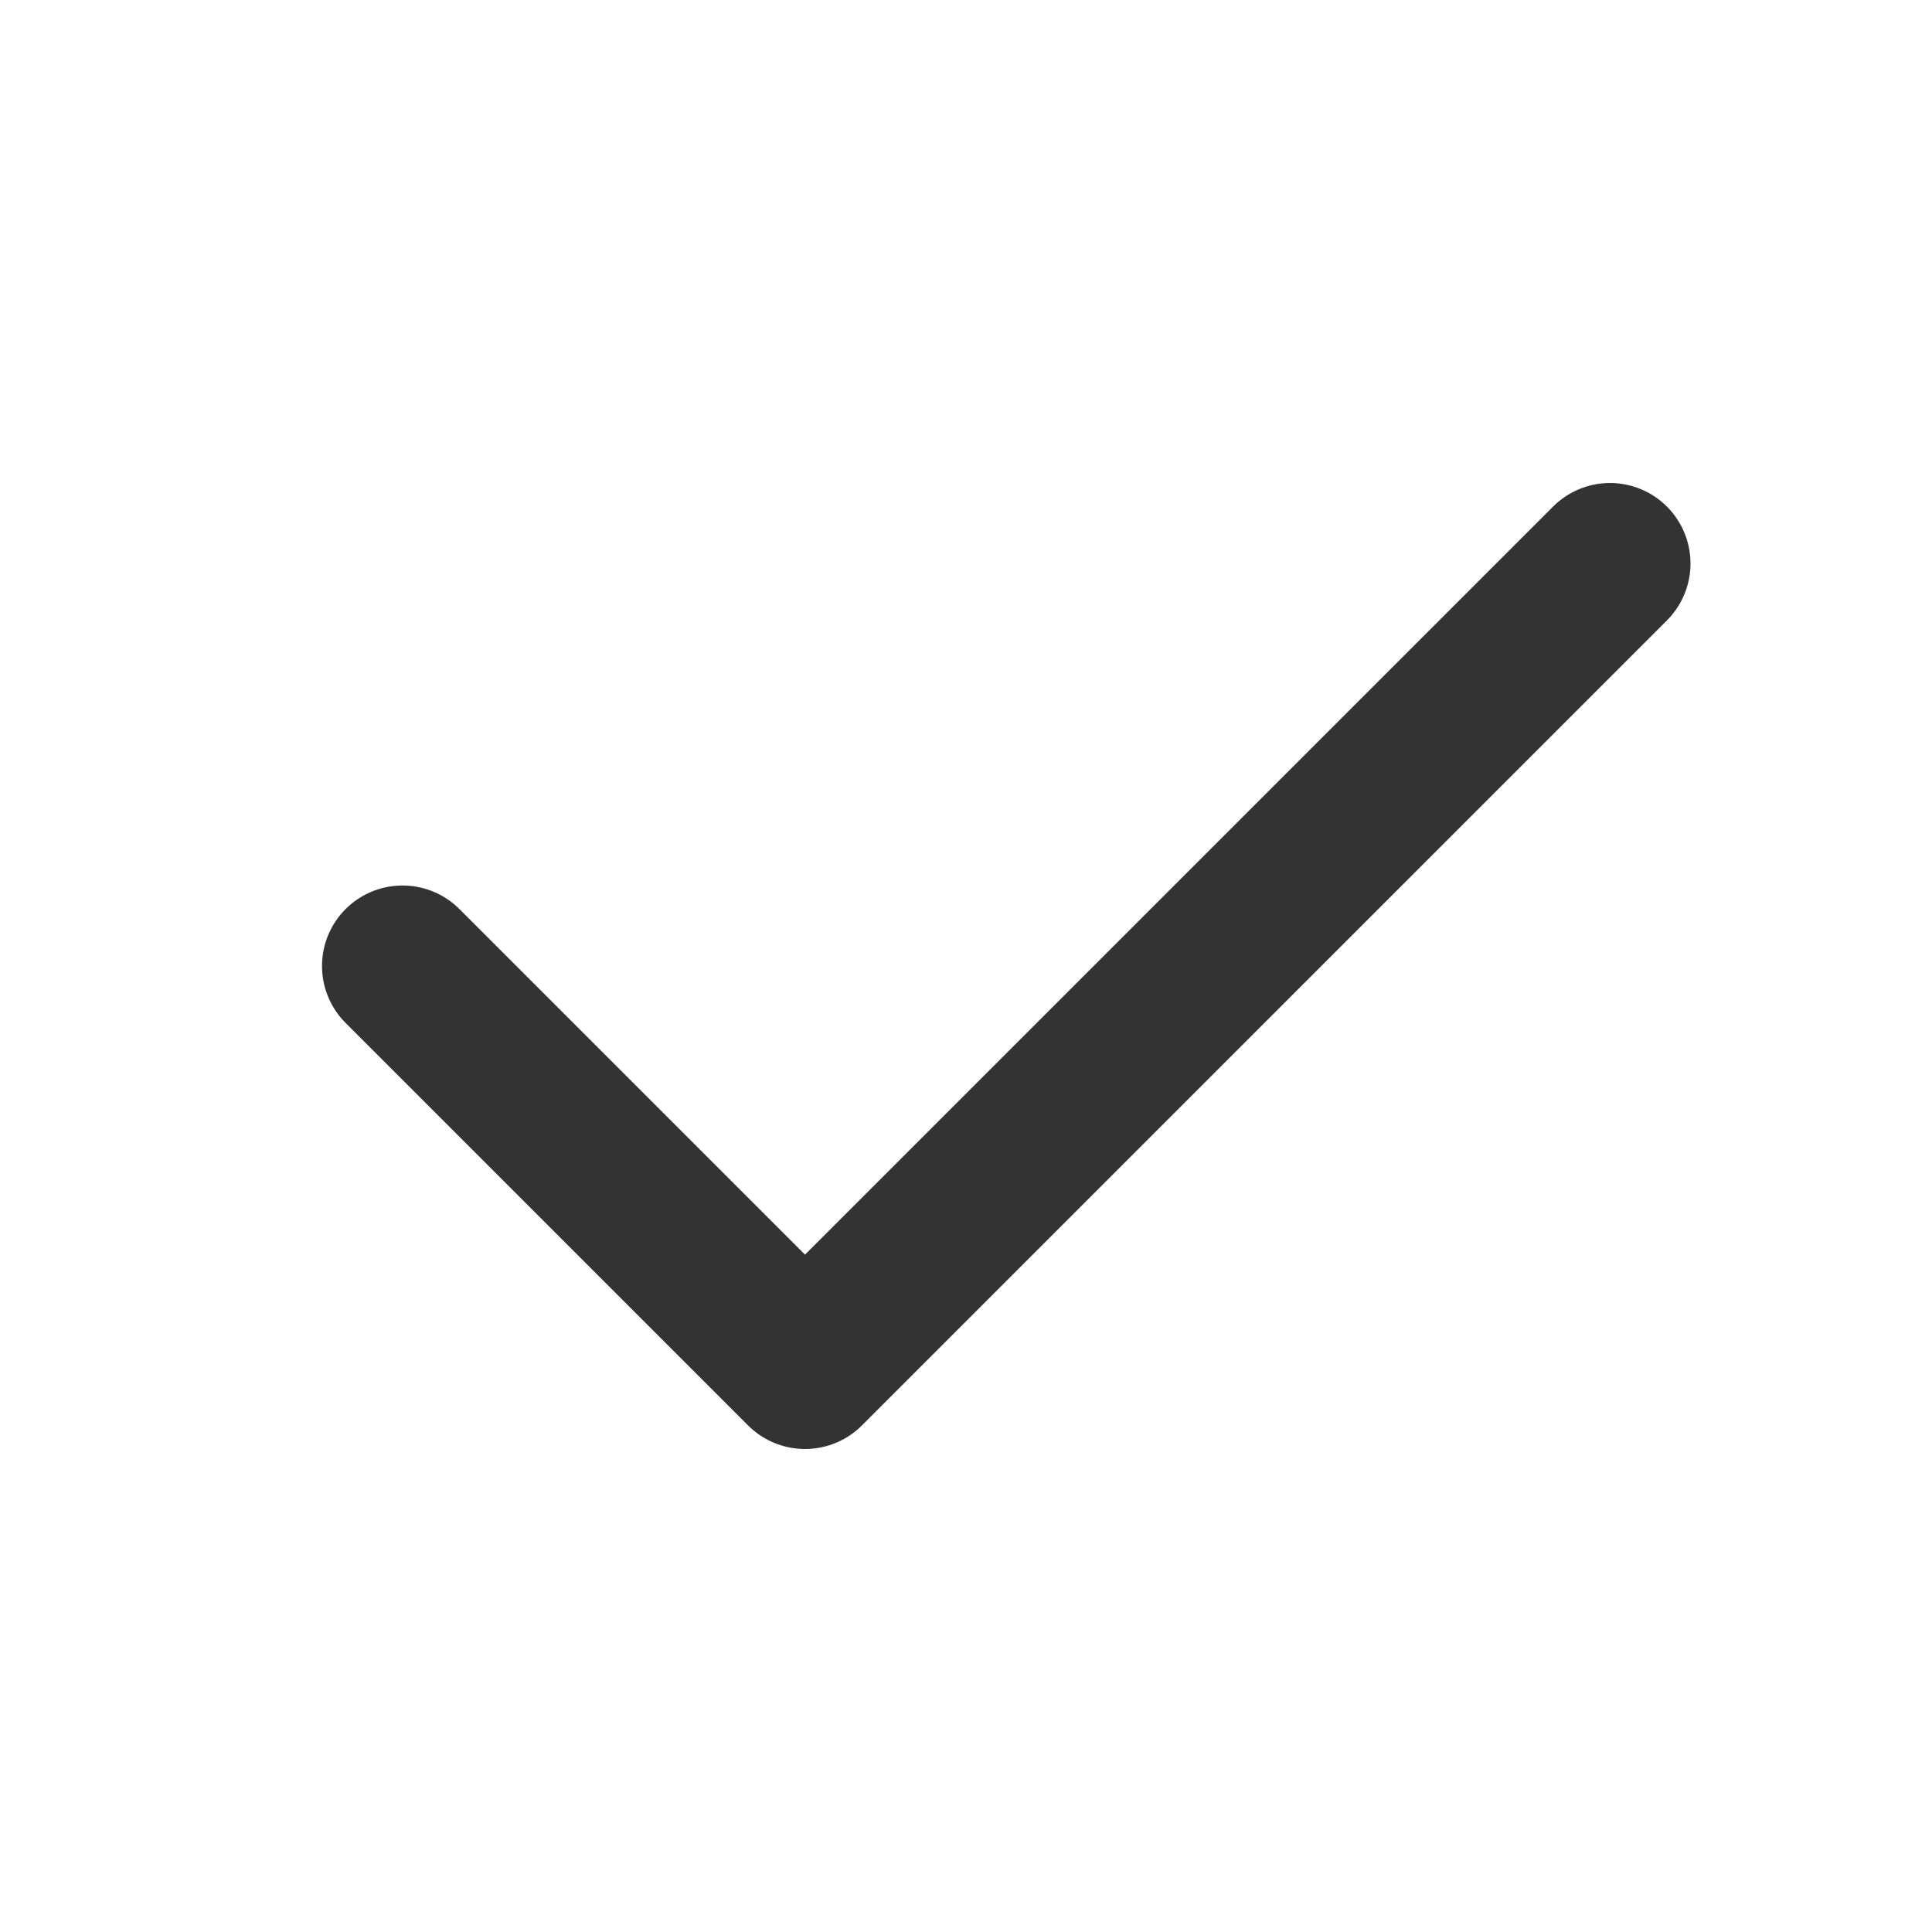
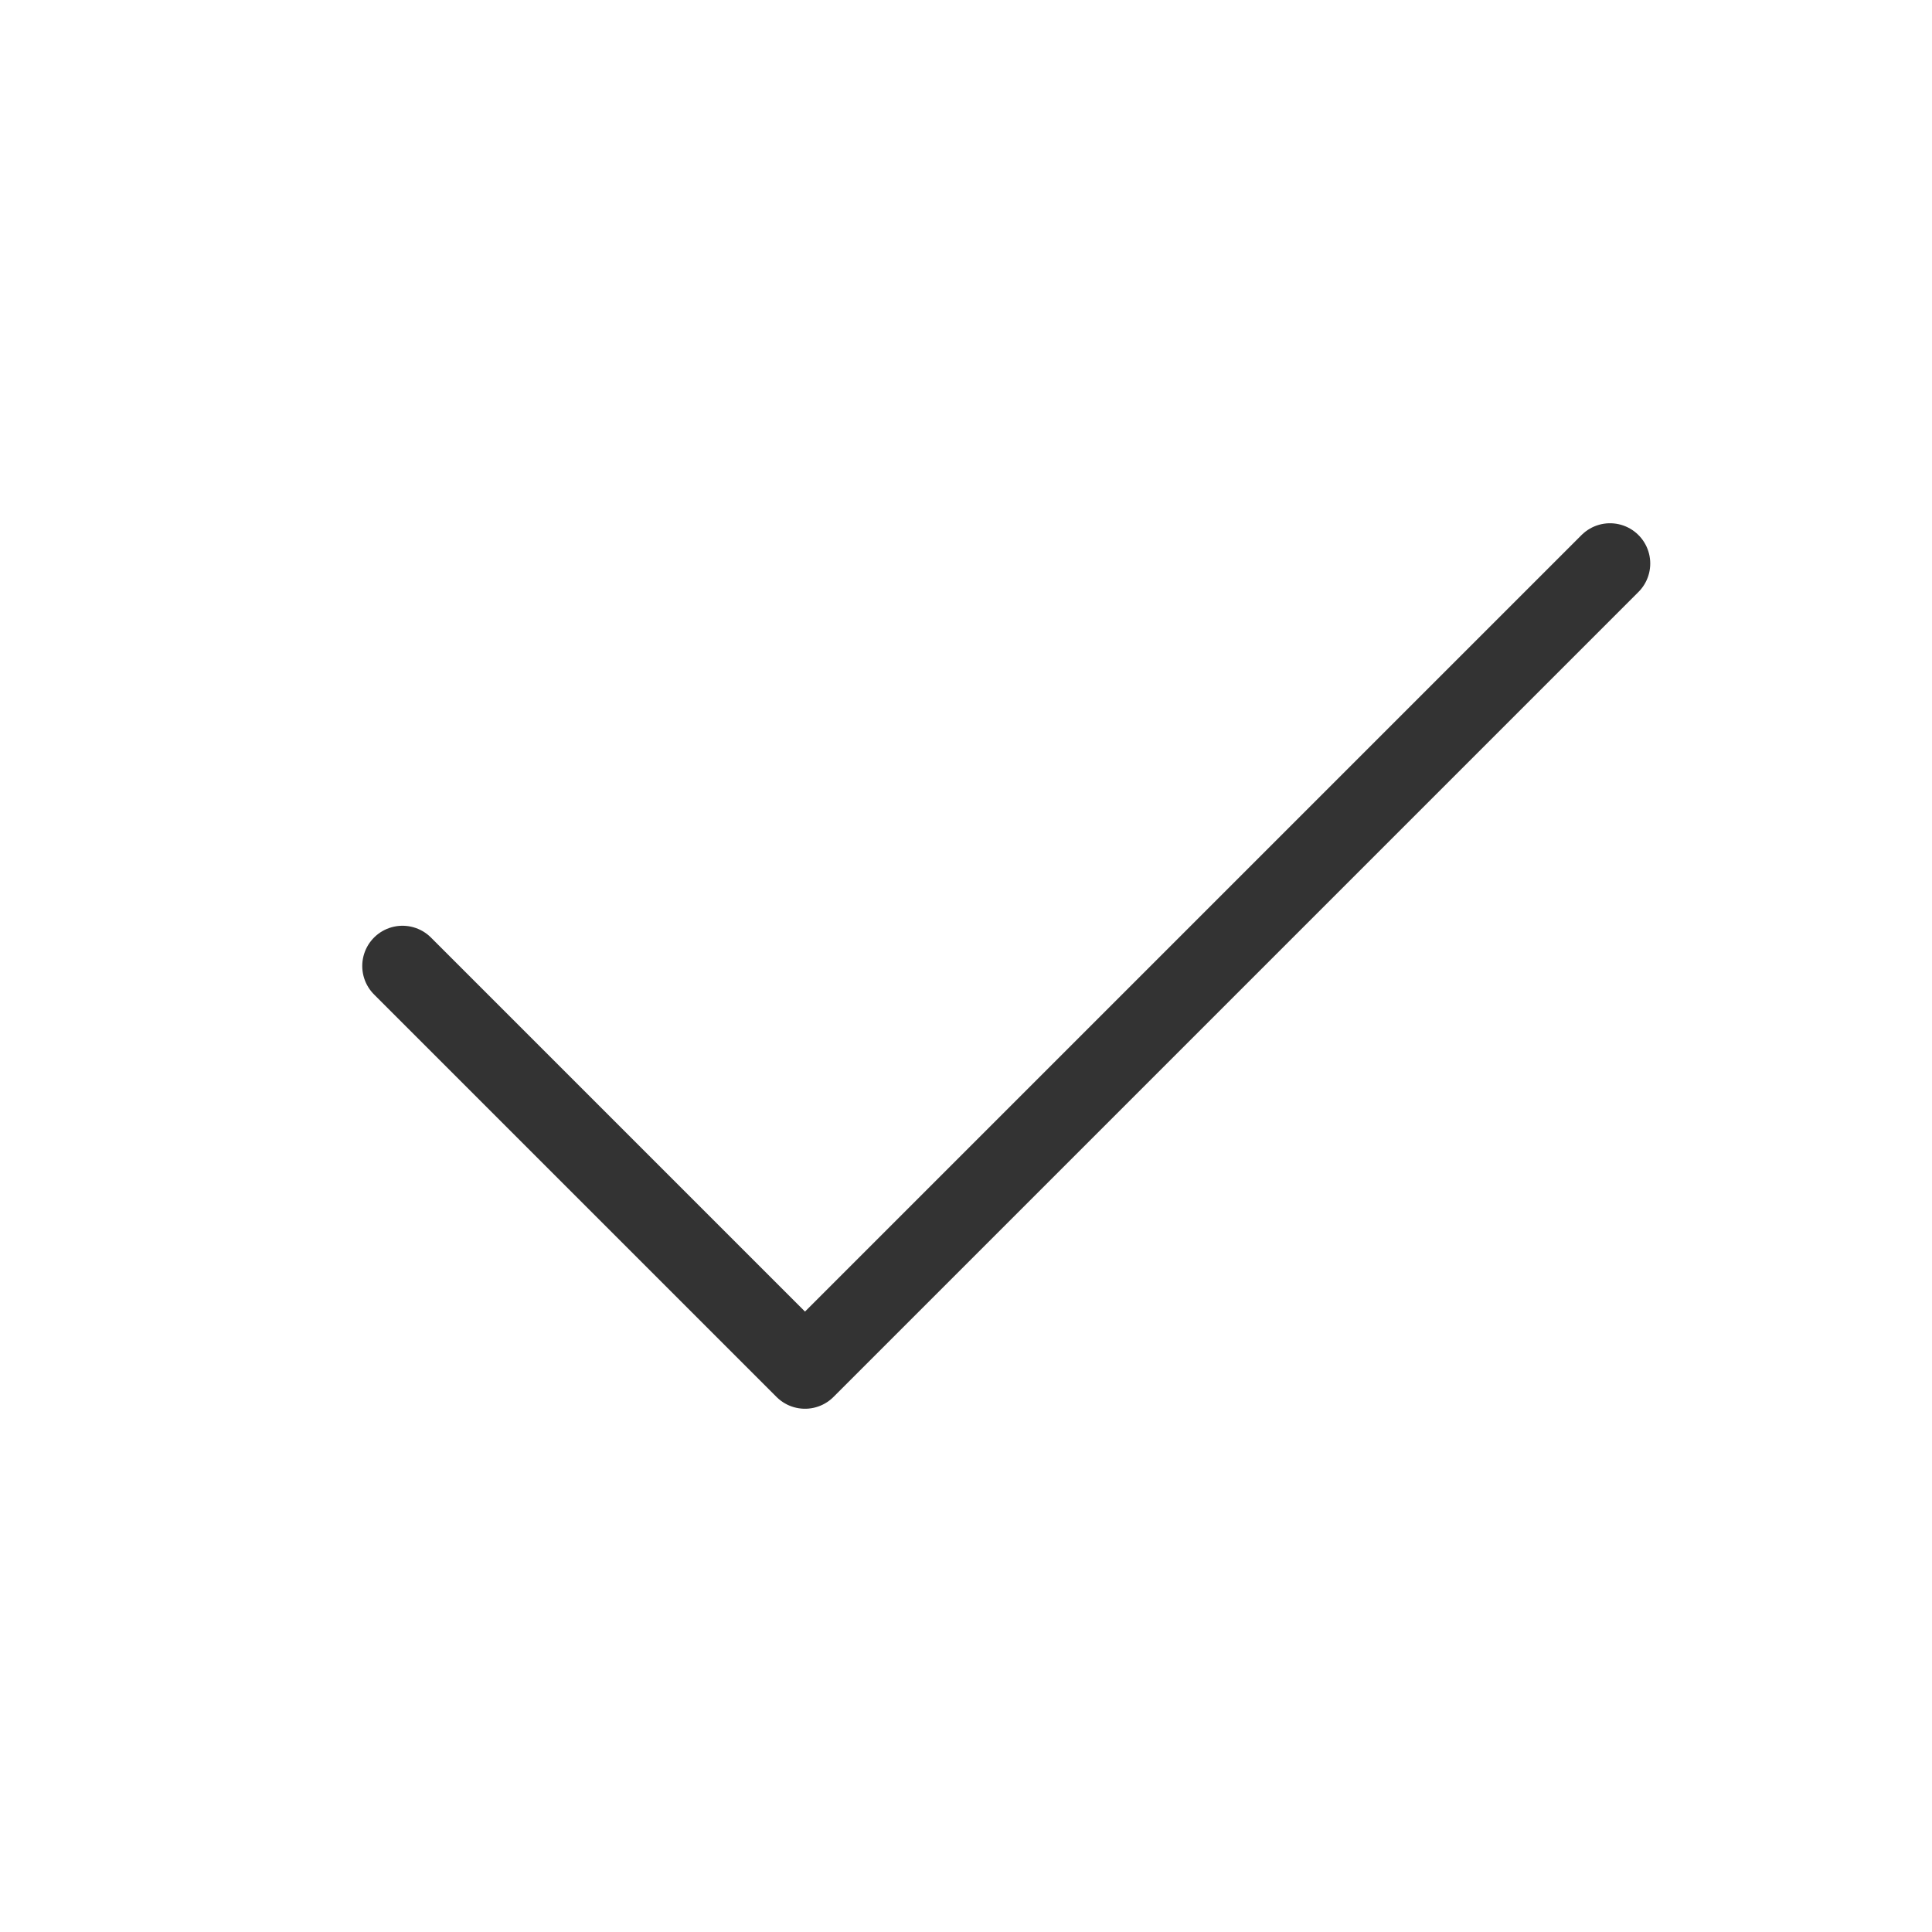
<svg xmlns="http://www.w3.org/2000/svg" width="48" height="48" viewBox="0 0 48 48" fill="none">
-   <path d="M10 24L20 34L40 14" stroke="#333" stroke-width="4" stroke-linecap="round" stroke-linejoin="round" />
+   <path d="M10 24L20 34L40 14" stroke="#333" stroke-width="2" stroke-linecap="round" stroke-linejoin="round" />
</svg>
